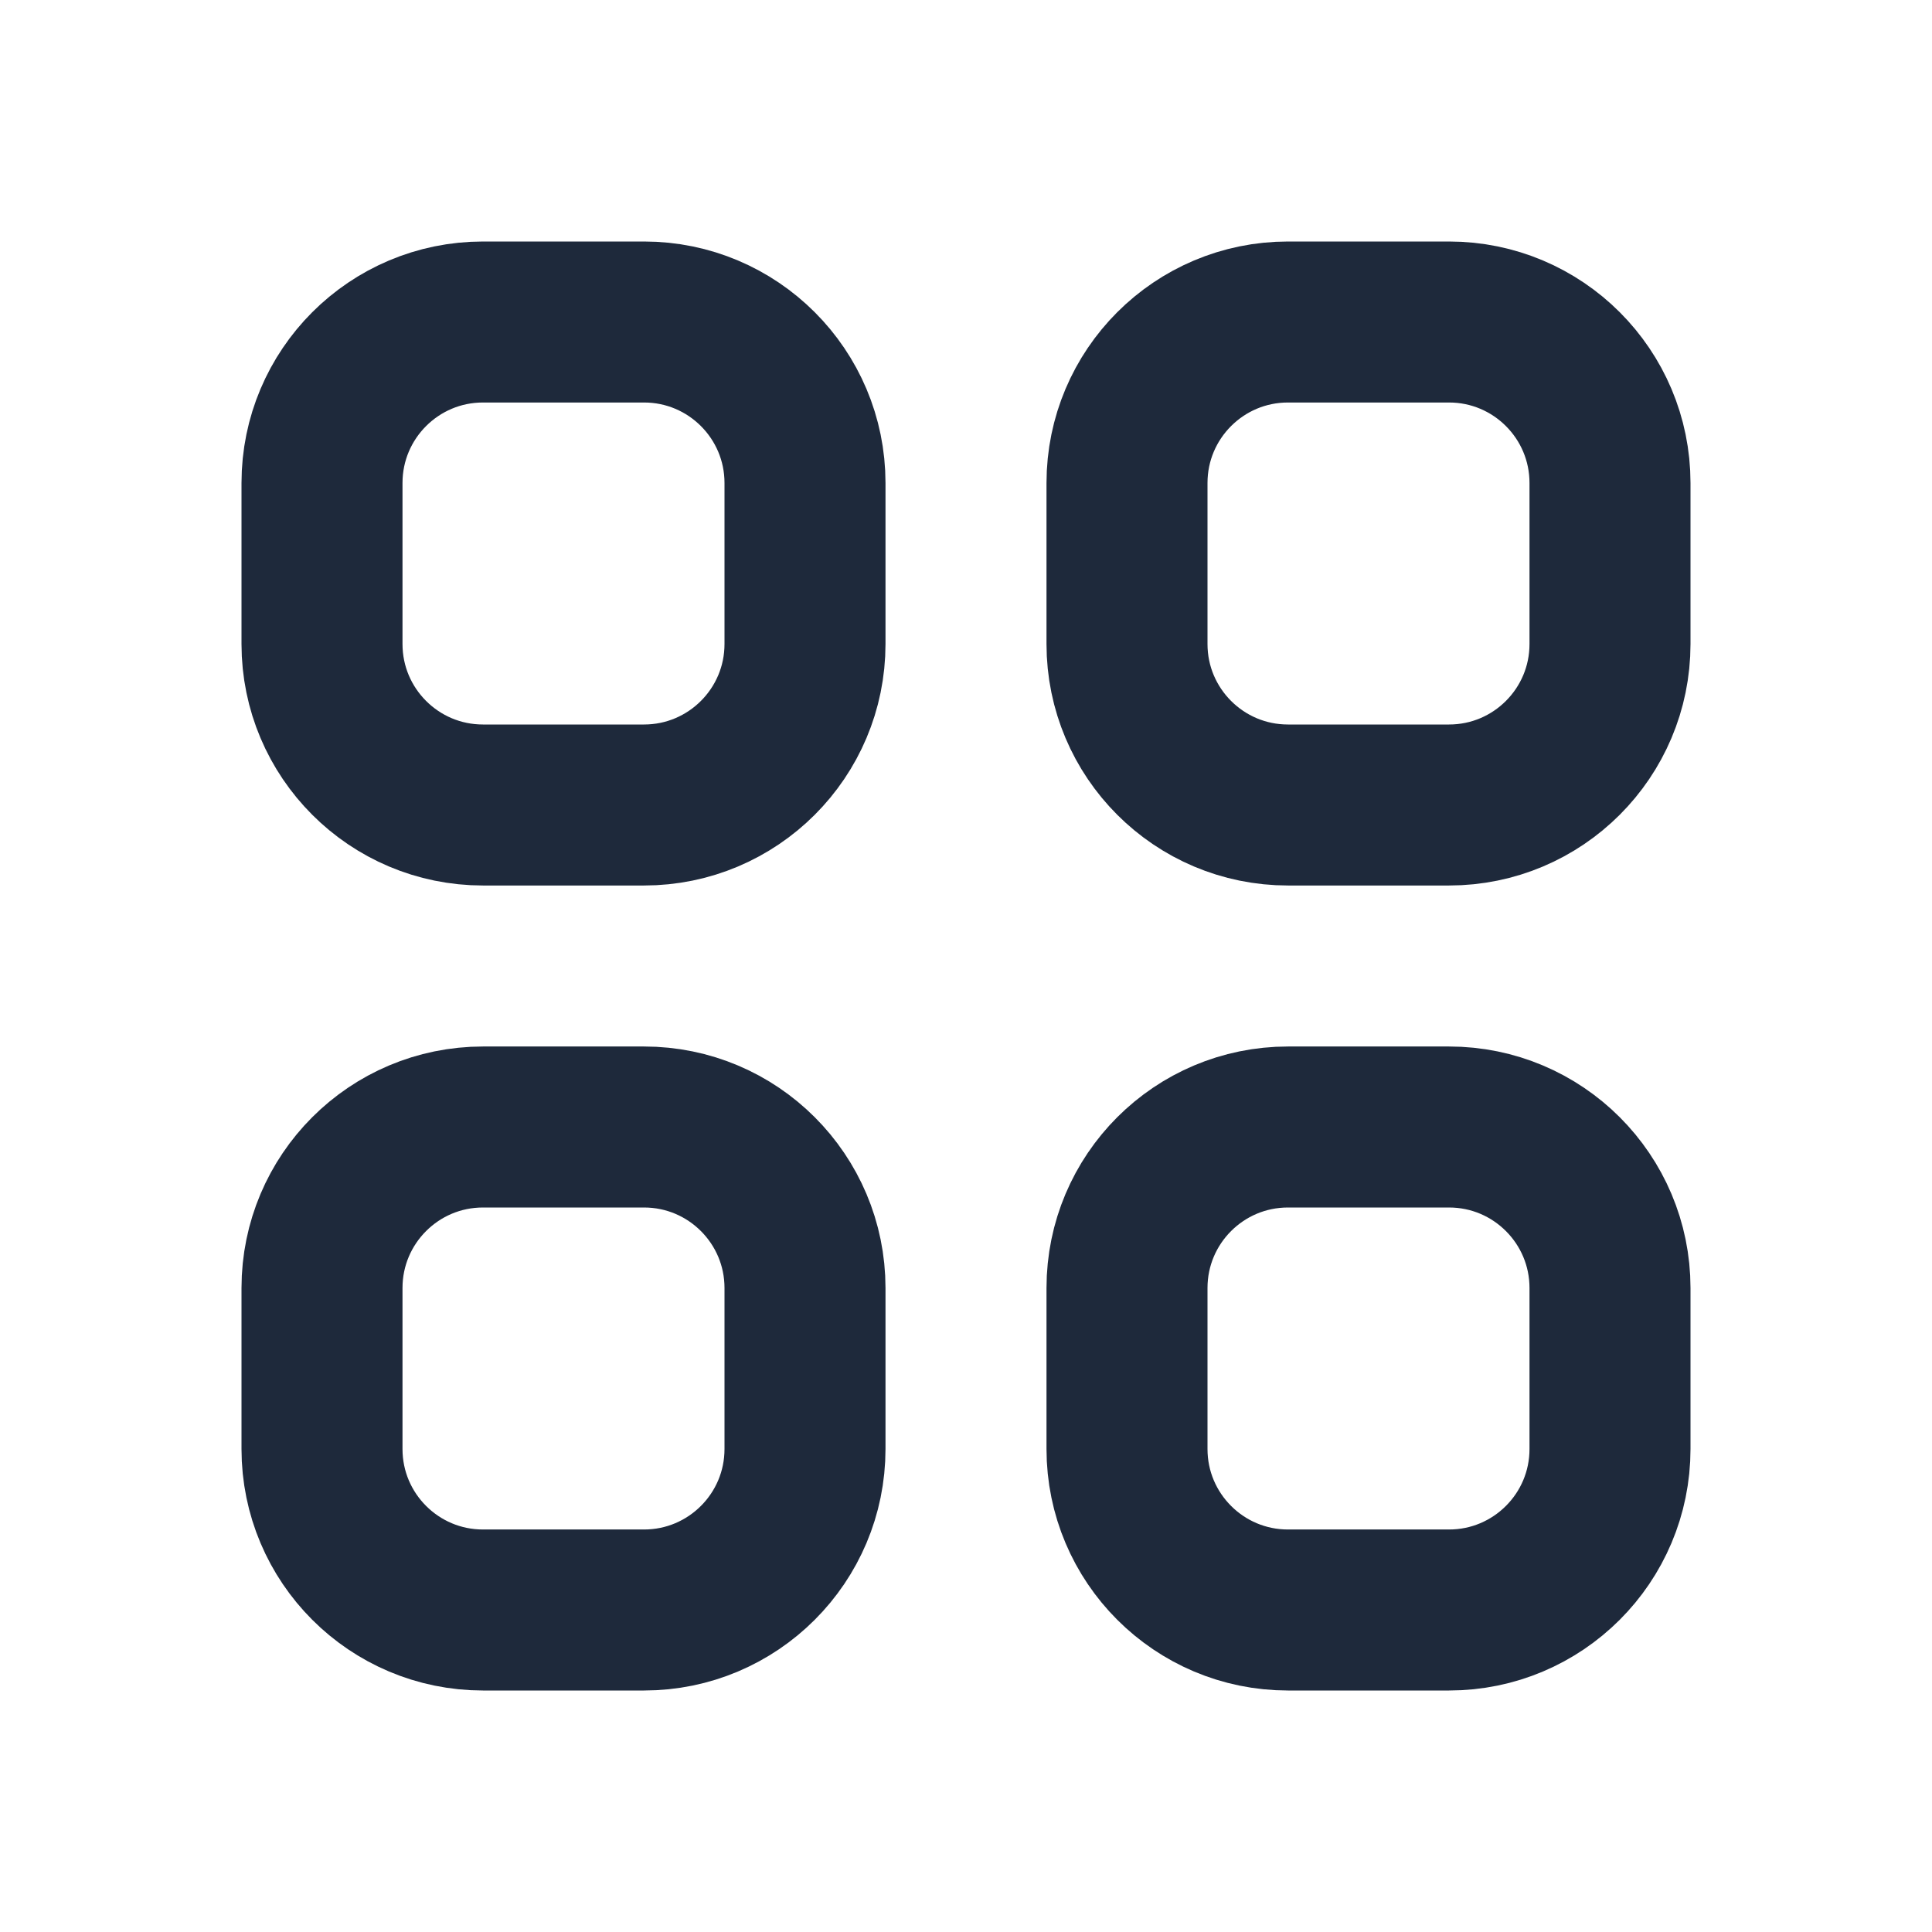
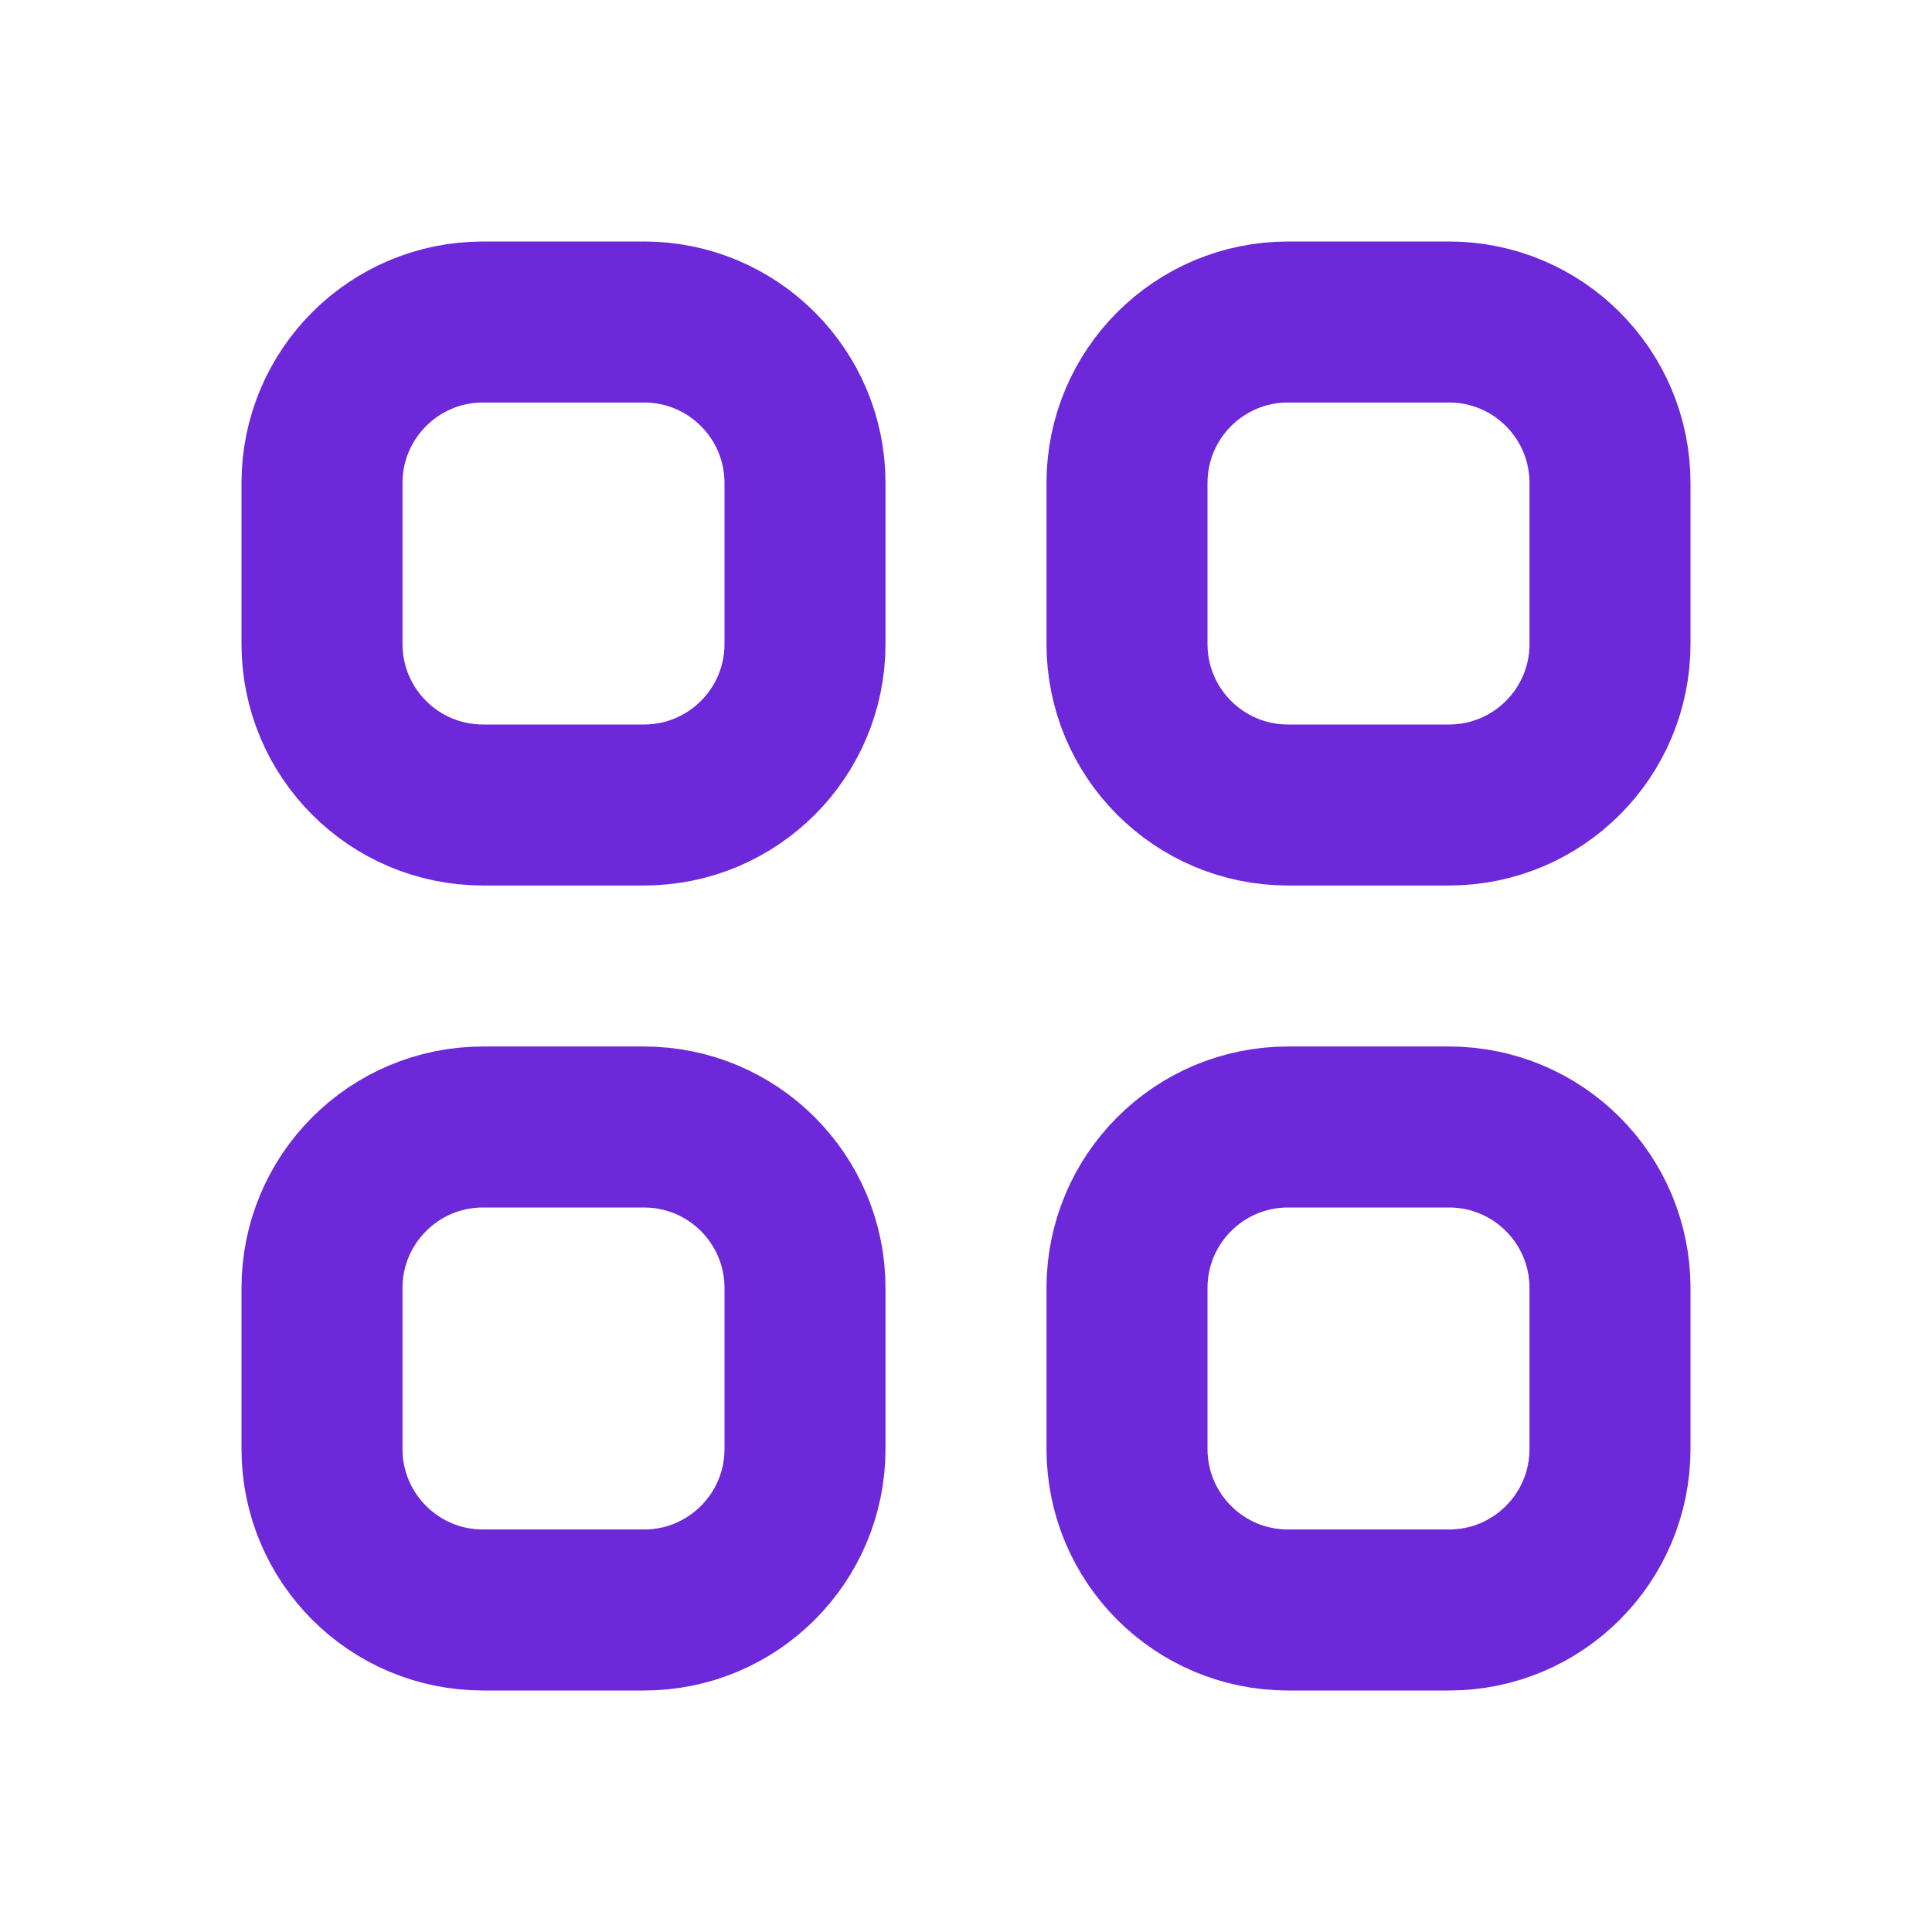
- <svg xmlns="http://www.w3.org/2000/svg" fill="none" viewBox="0 0 24 24" stroke="rgb(30 41 59)">
+ <svg xmlns="http://www.w3.org/2000/svg" fill="none" viewBox="0 0 24 24" stroke="rgb(109 40 217)">
  <path stroke-linecap="round" stroke-linejoin="round" stroke-width="2" d="M4 6a2 2 0 012-2h2a2 2 0 012 2v2a2 2 0 01-2 2H6a2 2 0 01-2-2V6zM14 6a2 2 0 012-2h2a2 2 0 012 2v2a2 2 0 01-2 2h-2a2 2 0 01-2-2V6zM4 16a2 2 0 012-2h2a2 2 0 012 2v2a2 2 0 01-2 2H6a2 2 0 01-2-2v-2zM14 16a2 2 0 012-2h2a2 2 0 012 2v2a2 2 0 01-2 2h-2a2 2 0 01-2-2v-2z" />
</svg>
